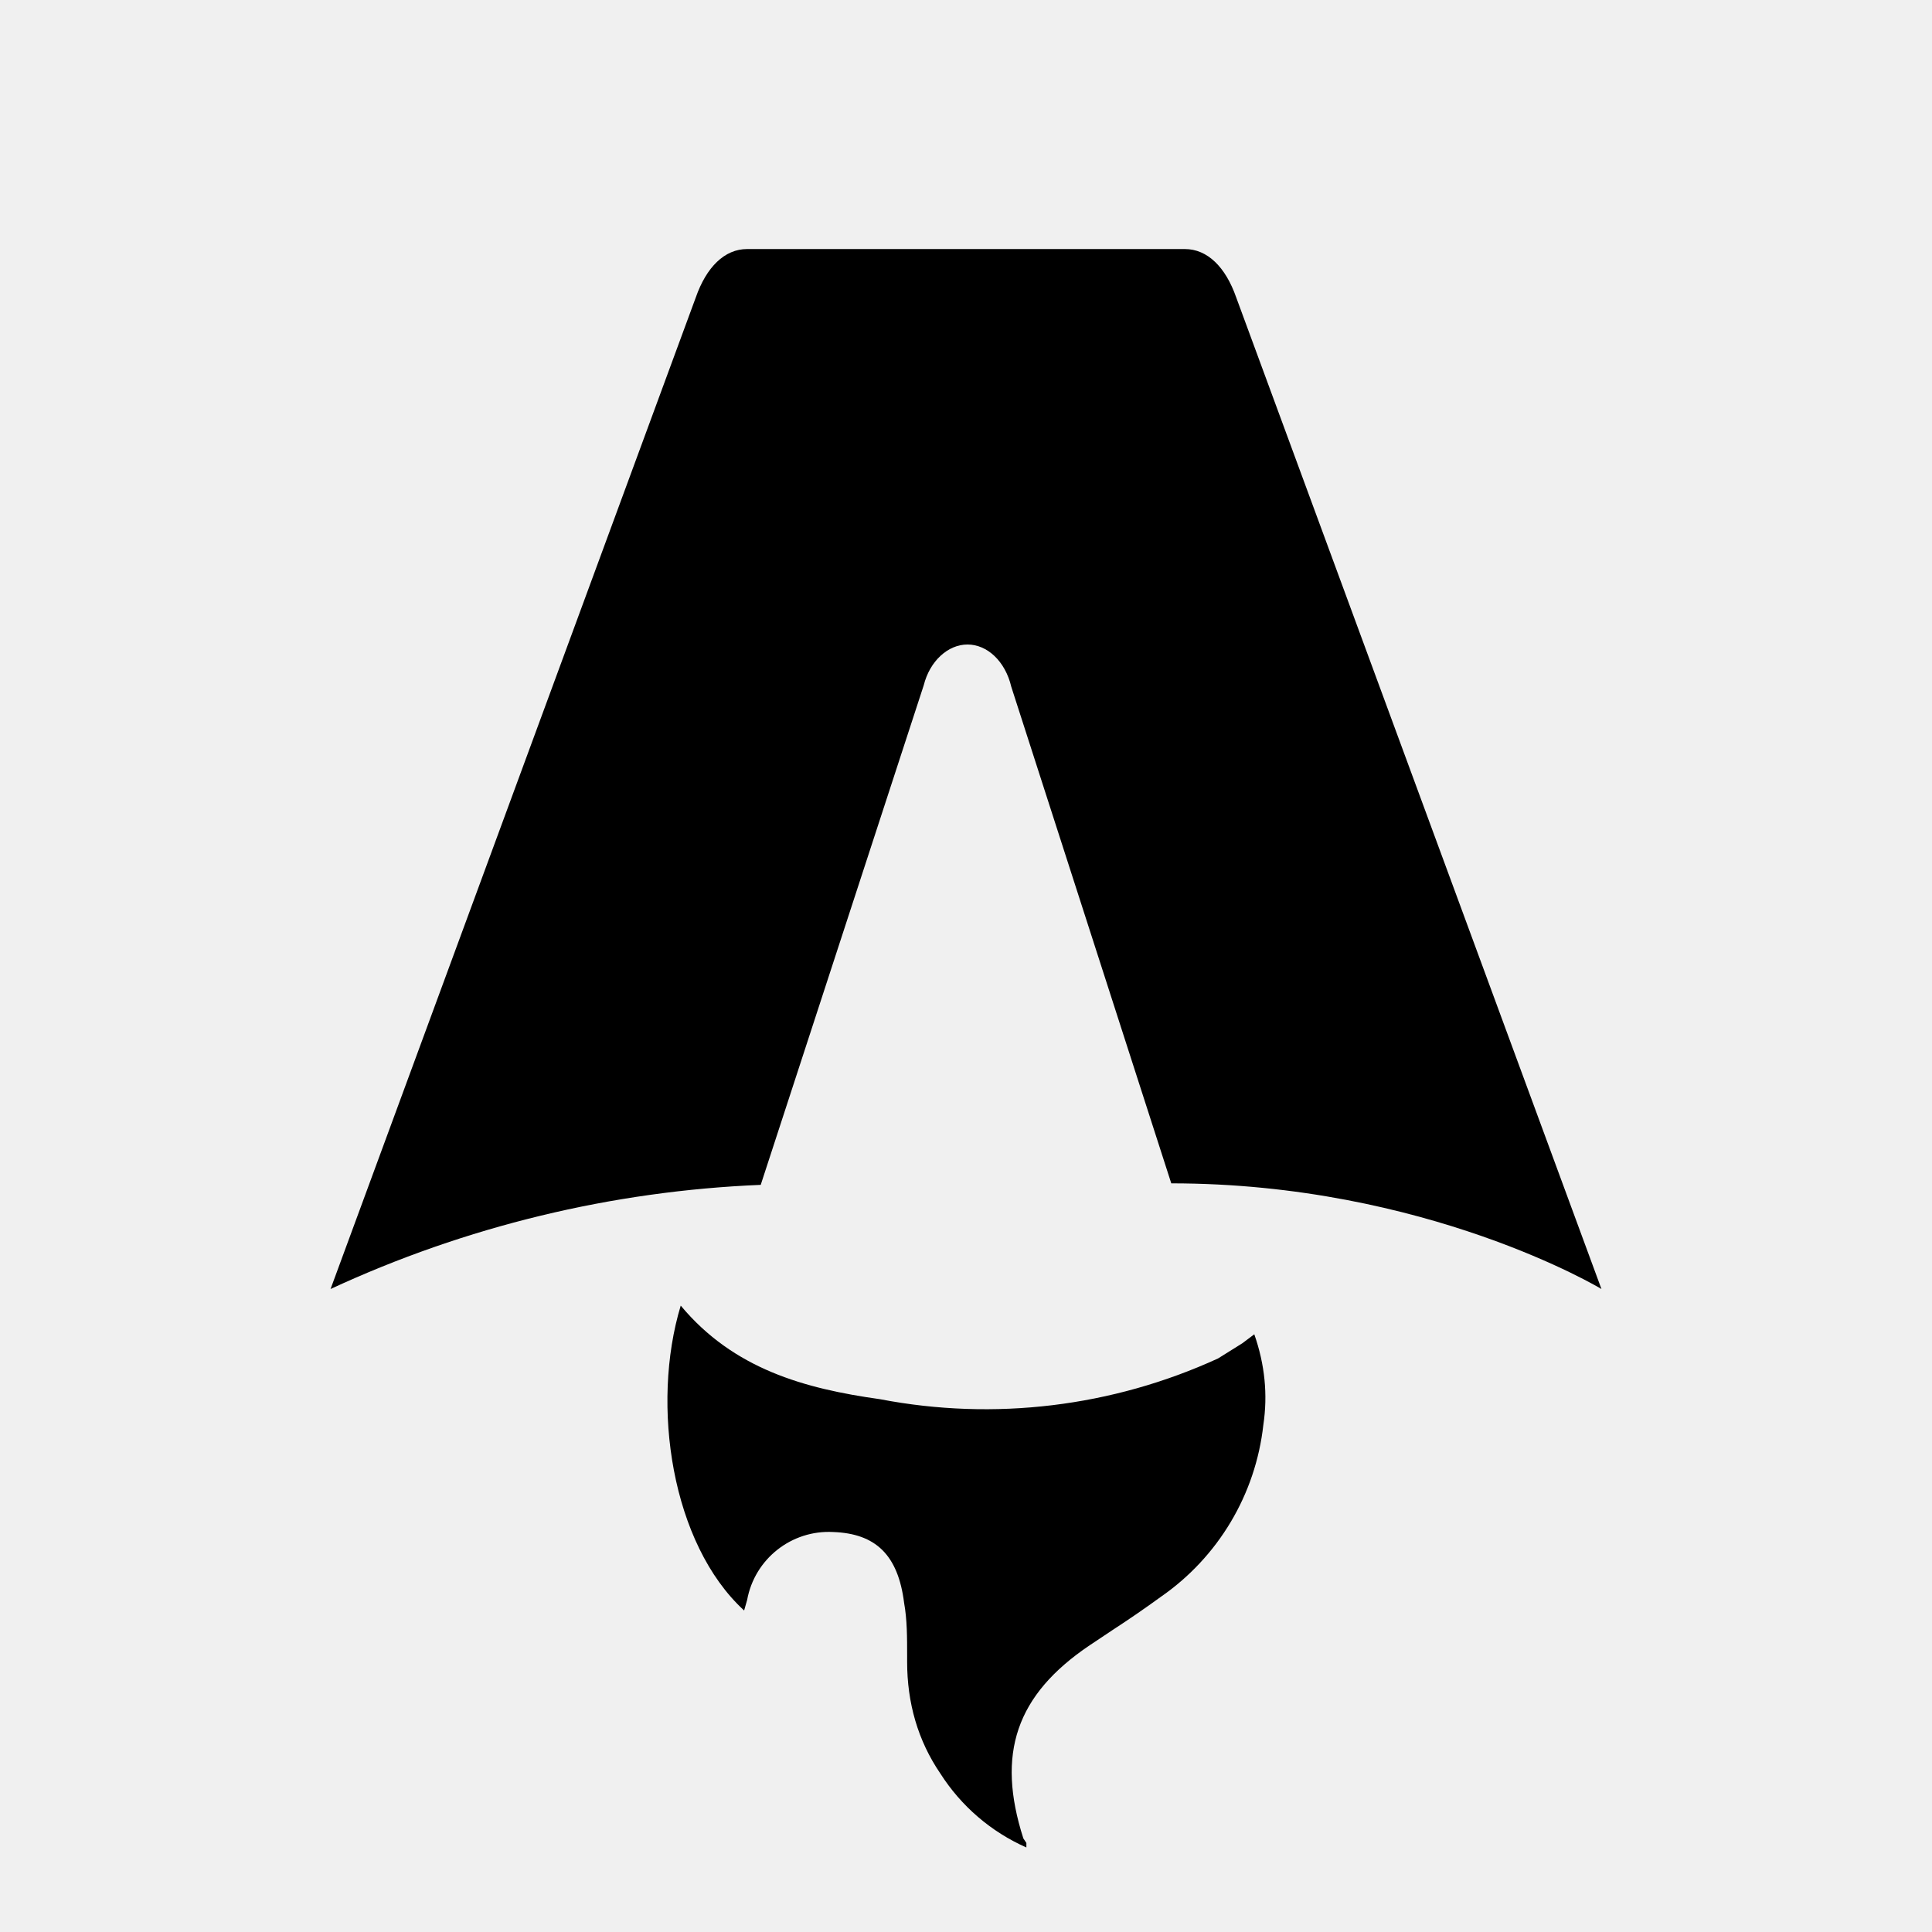
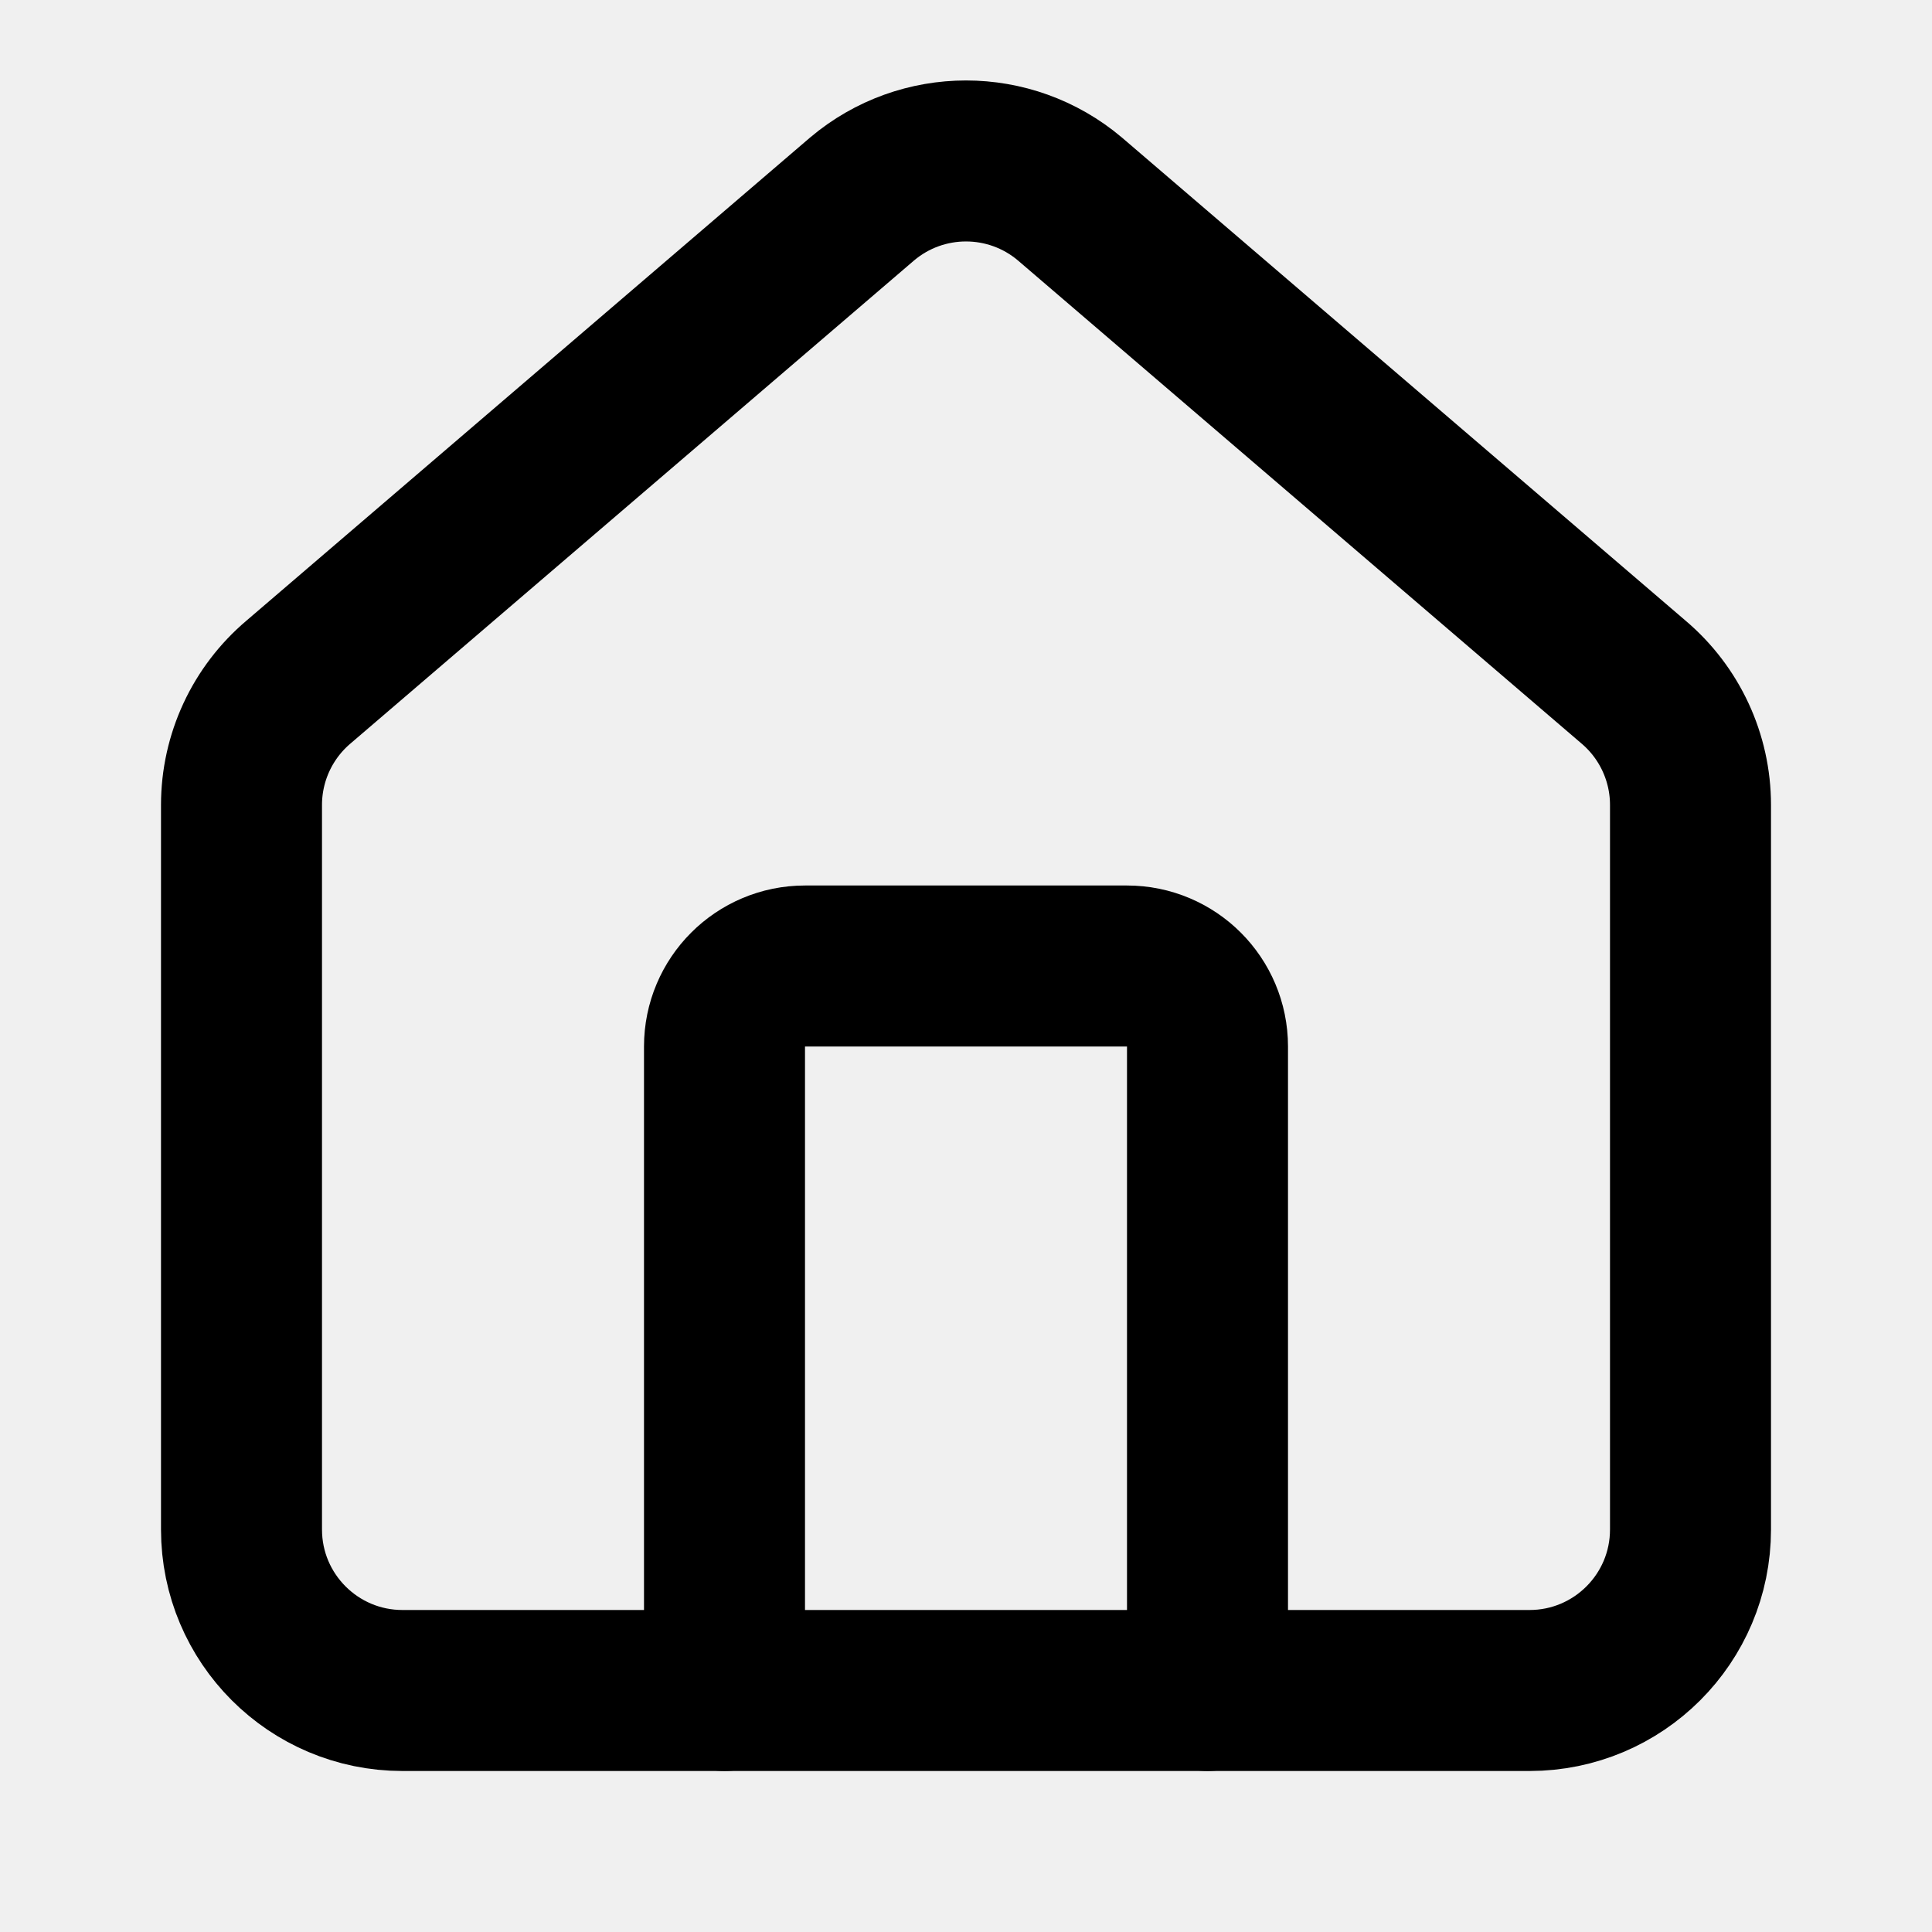
- <svg xmlns="http://www.w3.org/2000/svg" fill="none" viewBox="0 0 128 128">
-   <path d="M50.4 78.5a75.1 75.1 0 0 0-28.5 6.9l24.2-65.7c.7-2 1.9-3.2 3.4-3.2h29c1.5 0 2.7 1.2 3.4 3.2l24.2 65.7s-11.6-7-28.5-7L67 45.5c-.4-1.7-1.6-2.8-2.9-2.8-1.3 0-2.5 1.1-2.9 2.7L50.4 78.5Zm-1.1 28.2Zm-4.2-20.2c-2 6.6-.6 15.8 4.2 20.2a17.5 17.5 0 0 1 .2-.7 5.5 5.5 0 0 1 5.7-4.5c2.8.1 4.3 1.5 4.7 4.7.2 1.1.2 2.3.2 3.5v.4c0 2.7.7 5.2 2.2 7.4a13 13 0 0 0 5.7 4.9v-.3l-.2-.3c-1.8-5.6-.5-9.5 4.4-12.8l1.5-1a73 73 0 0 0 3.2-2.2 16 16 0 0 0 6.8-11.4c.3-2 .1-4-.6-6l-.8.6-1.6 1a37 37 0 0 1-22.4 2.7c-5-.7-9.7-2-13.2-6.2Z" />
-   <style>
-         path { fill: #000; }
-         @media (prefers-color-scheme: dark) {
-             path { fill: #FFF; }
-         }
-     </style>
+ <svg xmlns="http://www.w3.org/2000/svg" width="32" height="32" viewBox="0 0 24 24" fill="none" stroke="currentColor" stroke-width="2" stroke-linecap="round" stroke-linejoin="round" class="lucide lucide-house-icon lucide-house">
+   <path d="M15 21v-8a1 1 0 0 0-1-1h-4a1 1 0 0 0-1 1v8" />
+   <path d="M3 10a2 2 0 0 1 .709-1.528l7-6a2 2 0 0 1 2.582 0l7 6A2 2 0 0 1 21 10v9a2 2 0 0 1-2 2H5a2 2 0 0 1-2-2z" />
</svg>
